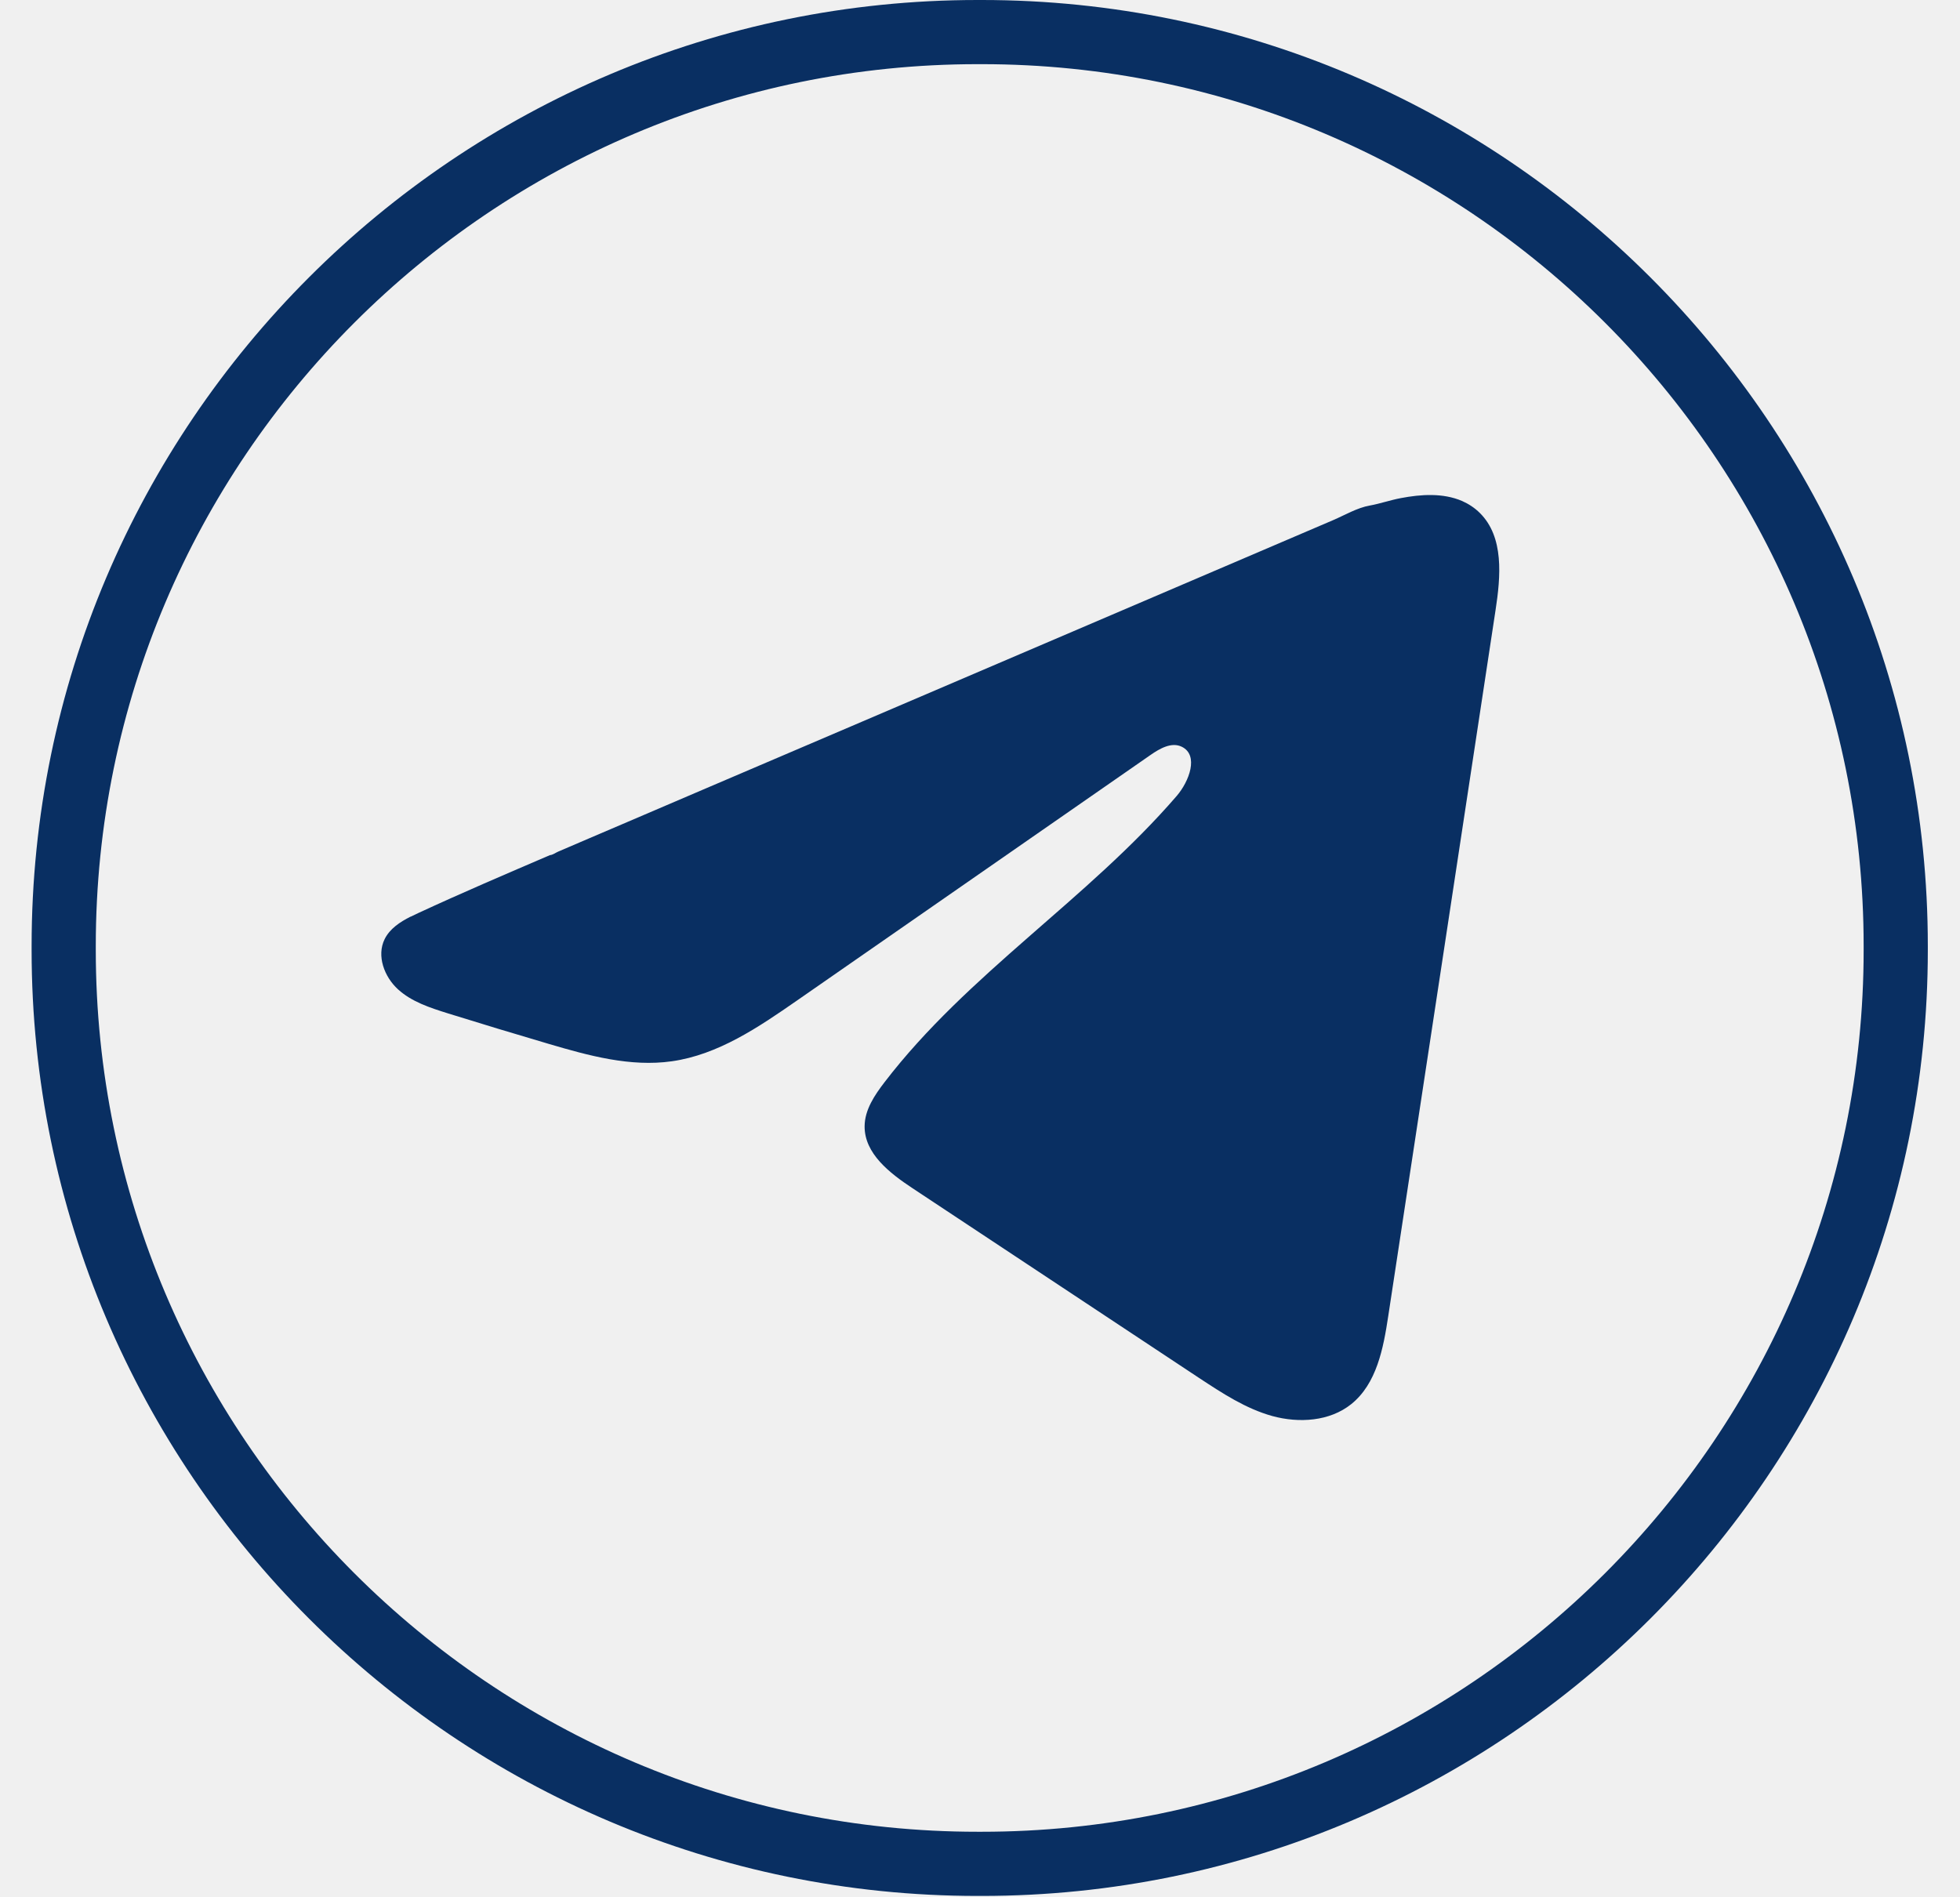
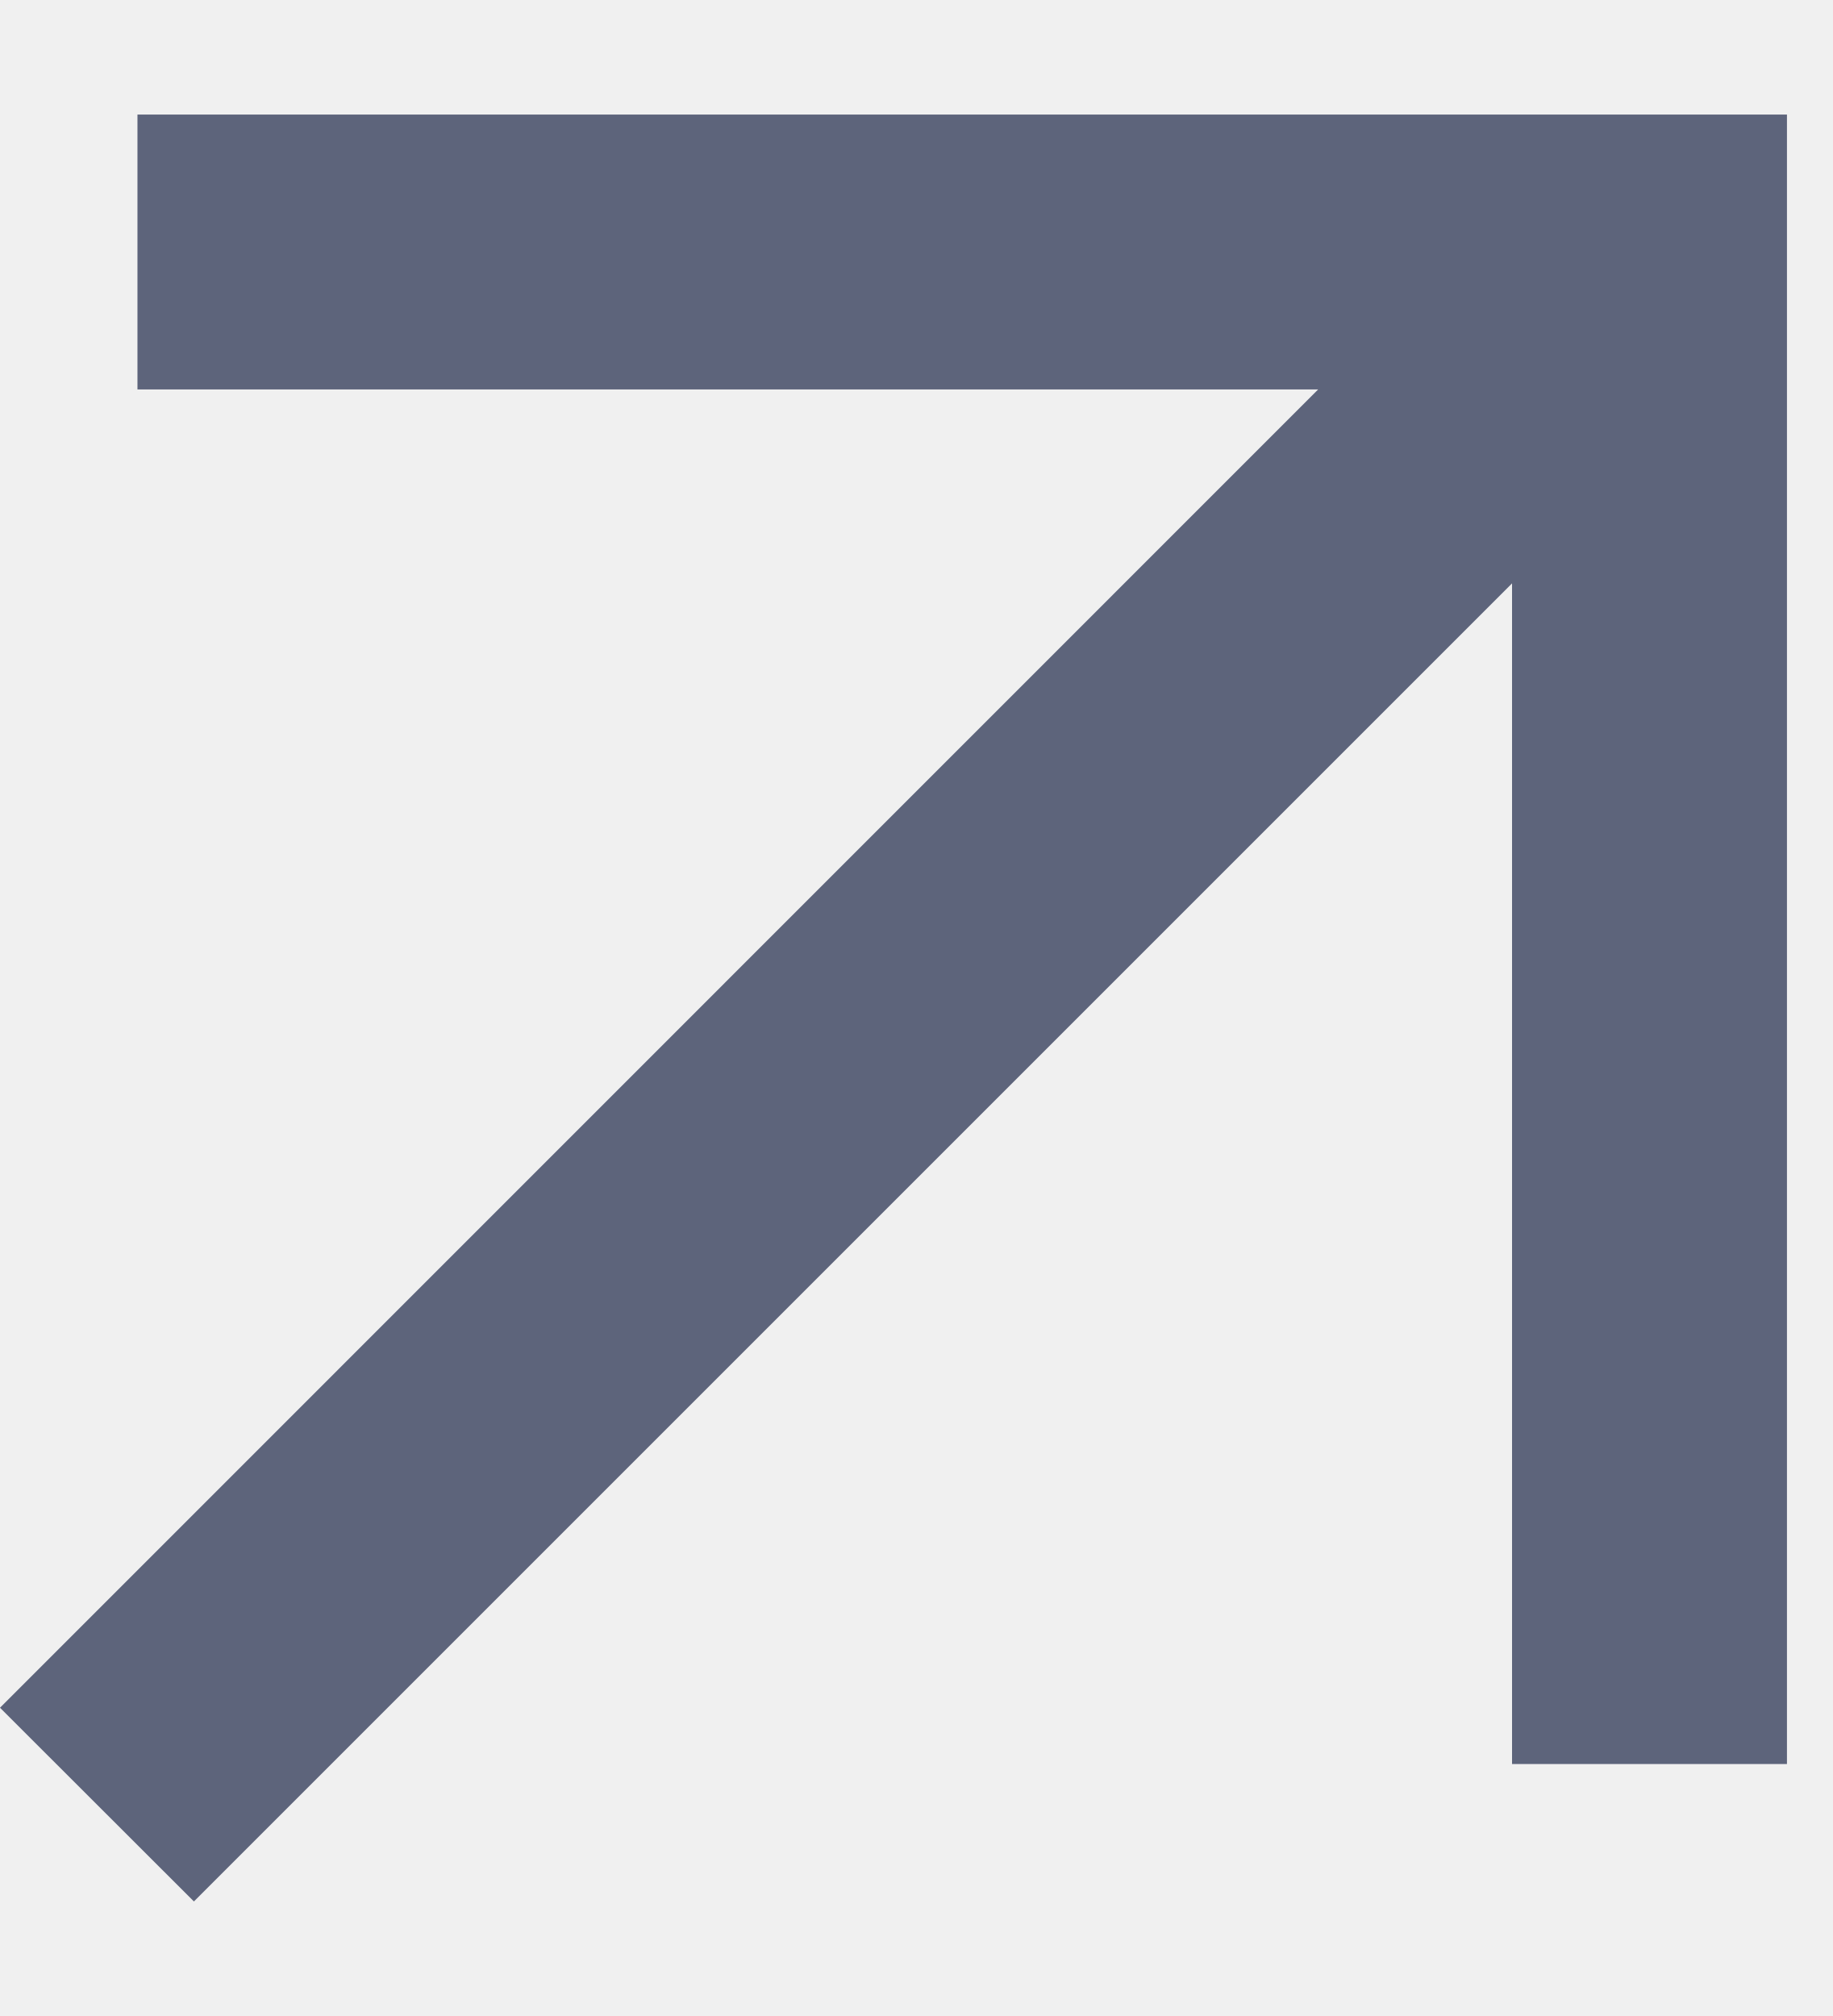
- <svg xmlns="http://www.w3.org/2000/svg" width="31" height="30" viewBox="0 0 31 30" fill="none">
-   <g clip-path="url(#clip0_2073_36399)">
-     <path d="M15.528 29.991H15.462C7.212 29.991 0.5 23.279 0.5 15.029V14.963C0.5 6.712 7.212 0 15.462 0H15.528C23.778 0 30.491 6.712 30.491 14.963V15.029C30.491 23.279 23.778 29.991 15.528 29.991ZM15.462 1.015C7.771 1.015 1.515 7.272 1.515 14.963V15.029C1.515 22.72 7.771 28.976 15.462 28.976H15.528C23.219 28.976 29.476 22.72 29.476 15.029V14.963C29.476 7.272 23.219 1.015 15.528 1.015H15.462Z" fill="#092F62" />
-     <path d="M6.495 14.501C6.536 14.48 6.576 14.461 6.616 14.443C7.304 14.124 8.002 13.826 8.698 13.527C8.736 13.527 8.798 13.483 8.834 13.469C8.888 13.446 8.942 13.424 8.995 13.4C9.099 13.356 9.203 13.312 9.305 13.267C9.512 13.179 9.718 13.091 9.925 13.002C10.338 12.826 10.752 12.649 11.165 12.471C11.991 12.118 12.819 11.764 13.645 11.411C14.471 11.057 15.299 10.703 16.125 10.35C16.951 9.996 17.779 9.642 18.605 9.289C19.431 8.936 20.259 8.581 21.085 8.228C21.269 8.149 21.468 8.031 21.665 7.997C21.83 7.967 21.992 7.91 22.158 7.879C22.474 7.819 22.822 7.795 23.125 7.925C23.229 7.971 23.326 8.035 23.406 8.115C23.79 8.495 23.736 9.118 23.654 9.652C23.089 13.374 22.524 17.096 21.957 20.818C21.88 21.329 21.774 21.889 21.371 22.212C21.03 22.485 20.545 22.515 20.124 22.4C19.702 22.283 19.331 22.038 18.966 21.798C17.455 20.797 15.942 19.796 14.431 18.795C14.071 18.557 13.671 18.247 13.675 17.815C13.677 17.555 13.833 17.324 13.991 17.118C15.305 15.404 17.2 14.227 18.61 12.592C18.809 12.362 18.965 11.946 18.692 11.813C18.53 11.733 18.343 11.841 18.195 11.944C16.331 13.238 14.468 14.533 12.604 15.828C11.996 16.25 11.359 16.684 10.626 16.788C9.97 16.881 9.31 16.699 8.676 16.512C8.144 16.355 7.613 16.195 7.084 16.03C6.803 15.942 6.512 15.848 6.295 15.65C6.078 15.452 5.953 15.119 6.084 14.855C6.166 14.69 6.326 14.585 6.493 14.5L6.495 14.501Z" fill="#092F62" />
+ <svg xmlns="http://www.w3.org/2000/svg" width="10" height="11" viewBox="0 0 10 11" fill="none">
+   <g clip-path="url(#clip0_10014_56393)">
+     <path d="M0.75 0.625V2.125H7.192L0 9.318L1.058 10.375L8.25 3.183V9.625H9.75V0.625H0.75Z" fill="#5D647B" />
  </g>
  <defs>
-     <clipPath id="clip0_2073_36399">
-       <rect width="29.991" height="30" fill="white" transform="translate(0.5)" />
+     <clipPath id="clip0_10014_56393">
+       <rect width="9.75" height="9.75" fill="white" transform="translate(0 0.625)" />
    </clipPath>
  </defs>
</svg>
